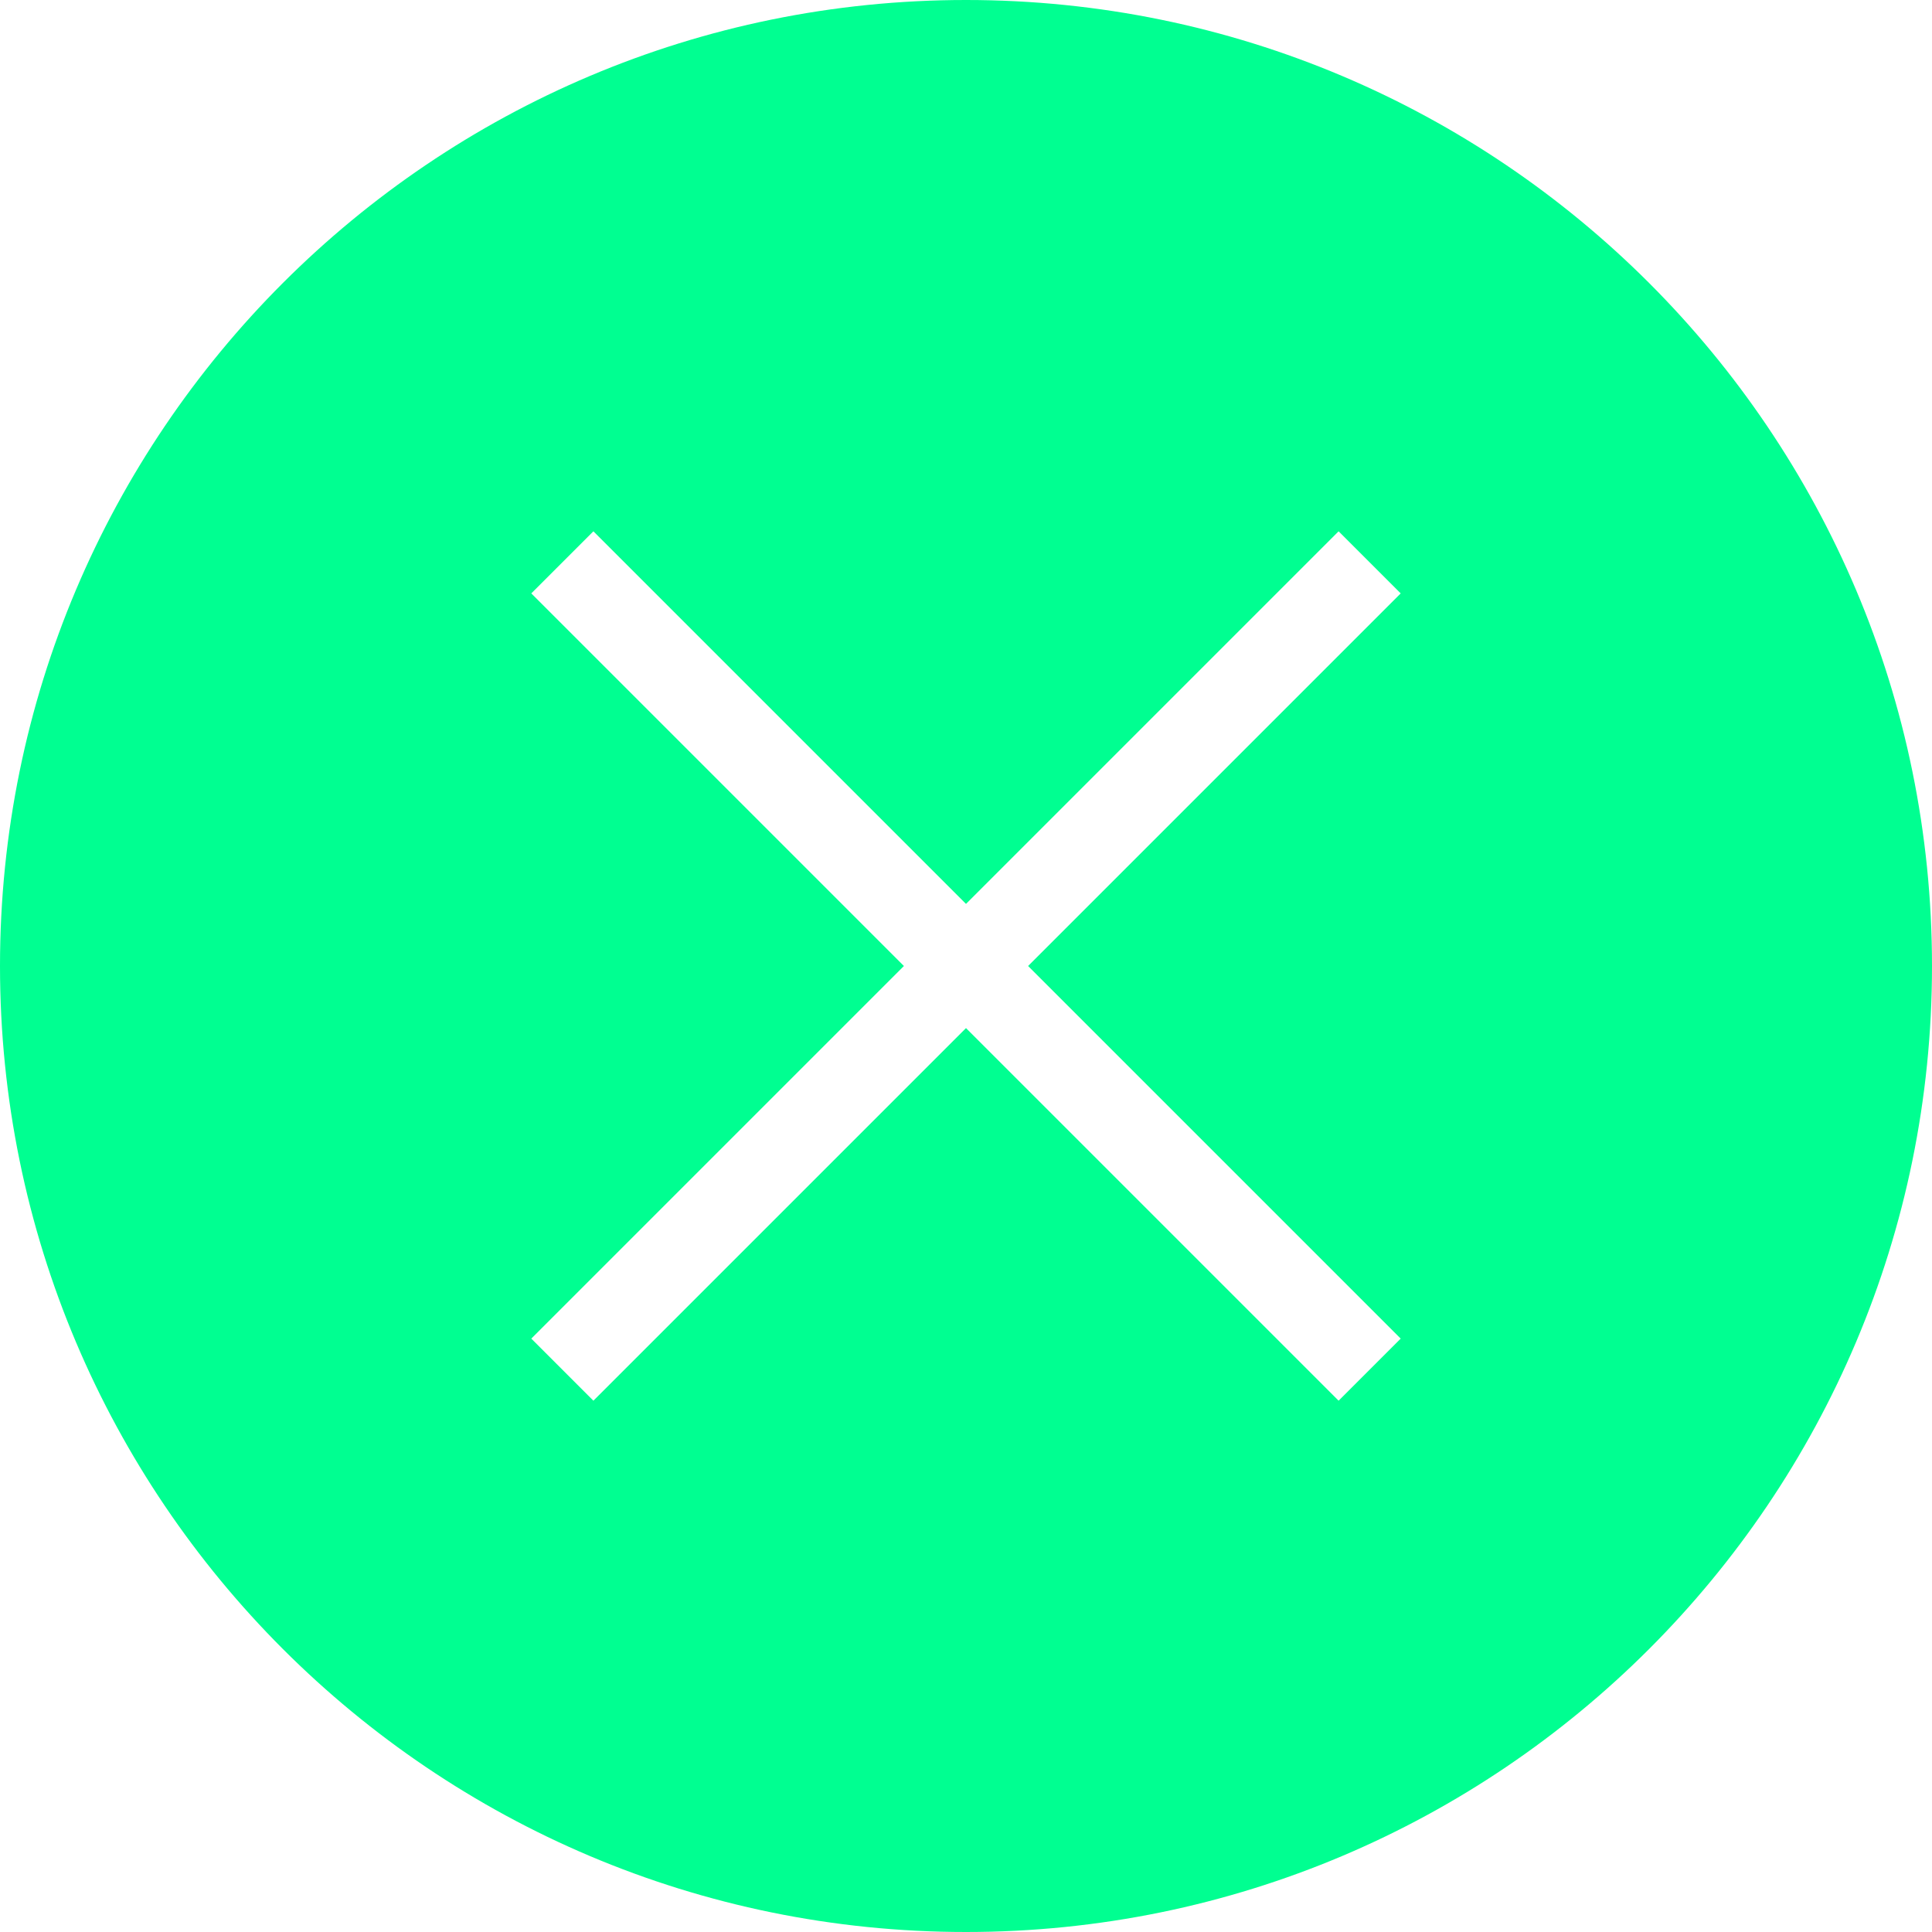
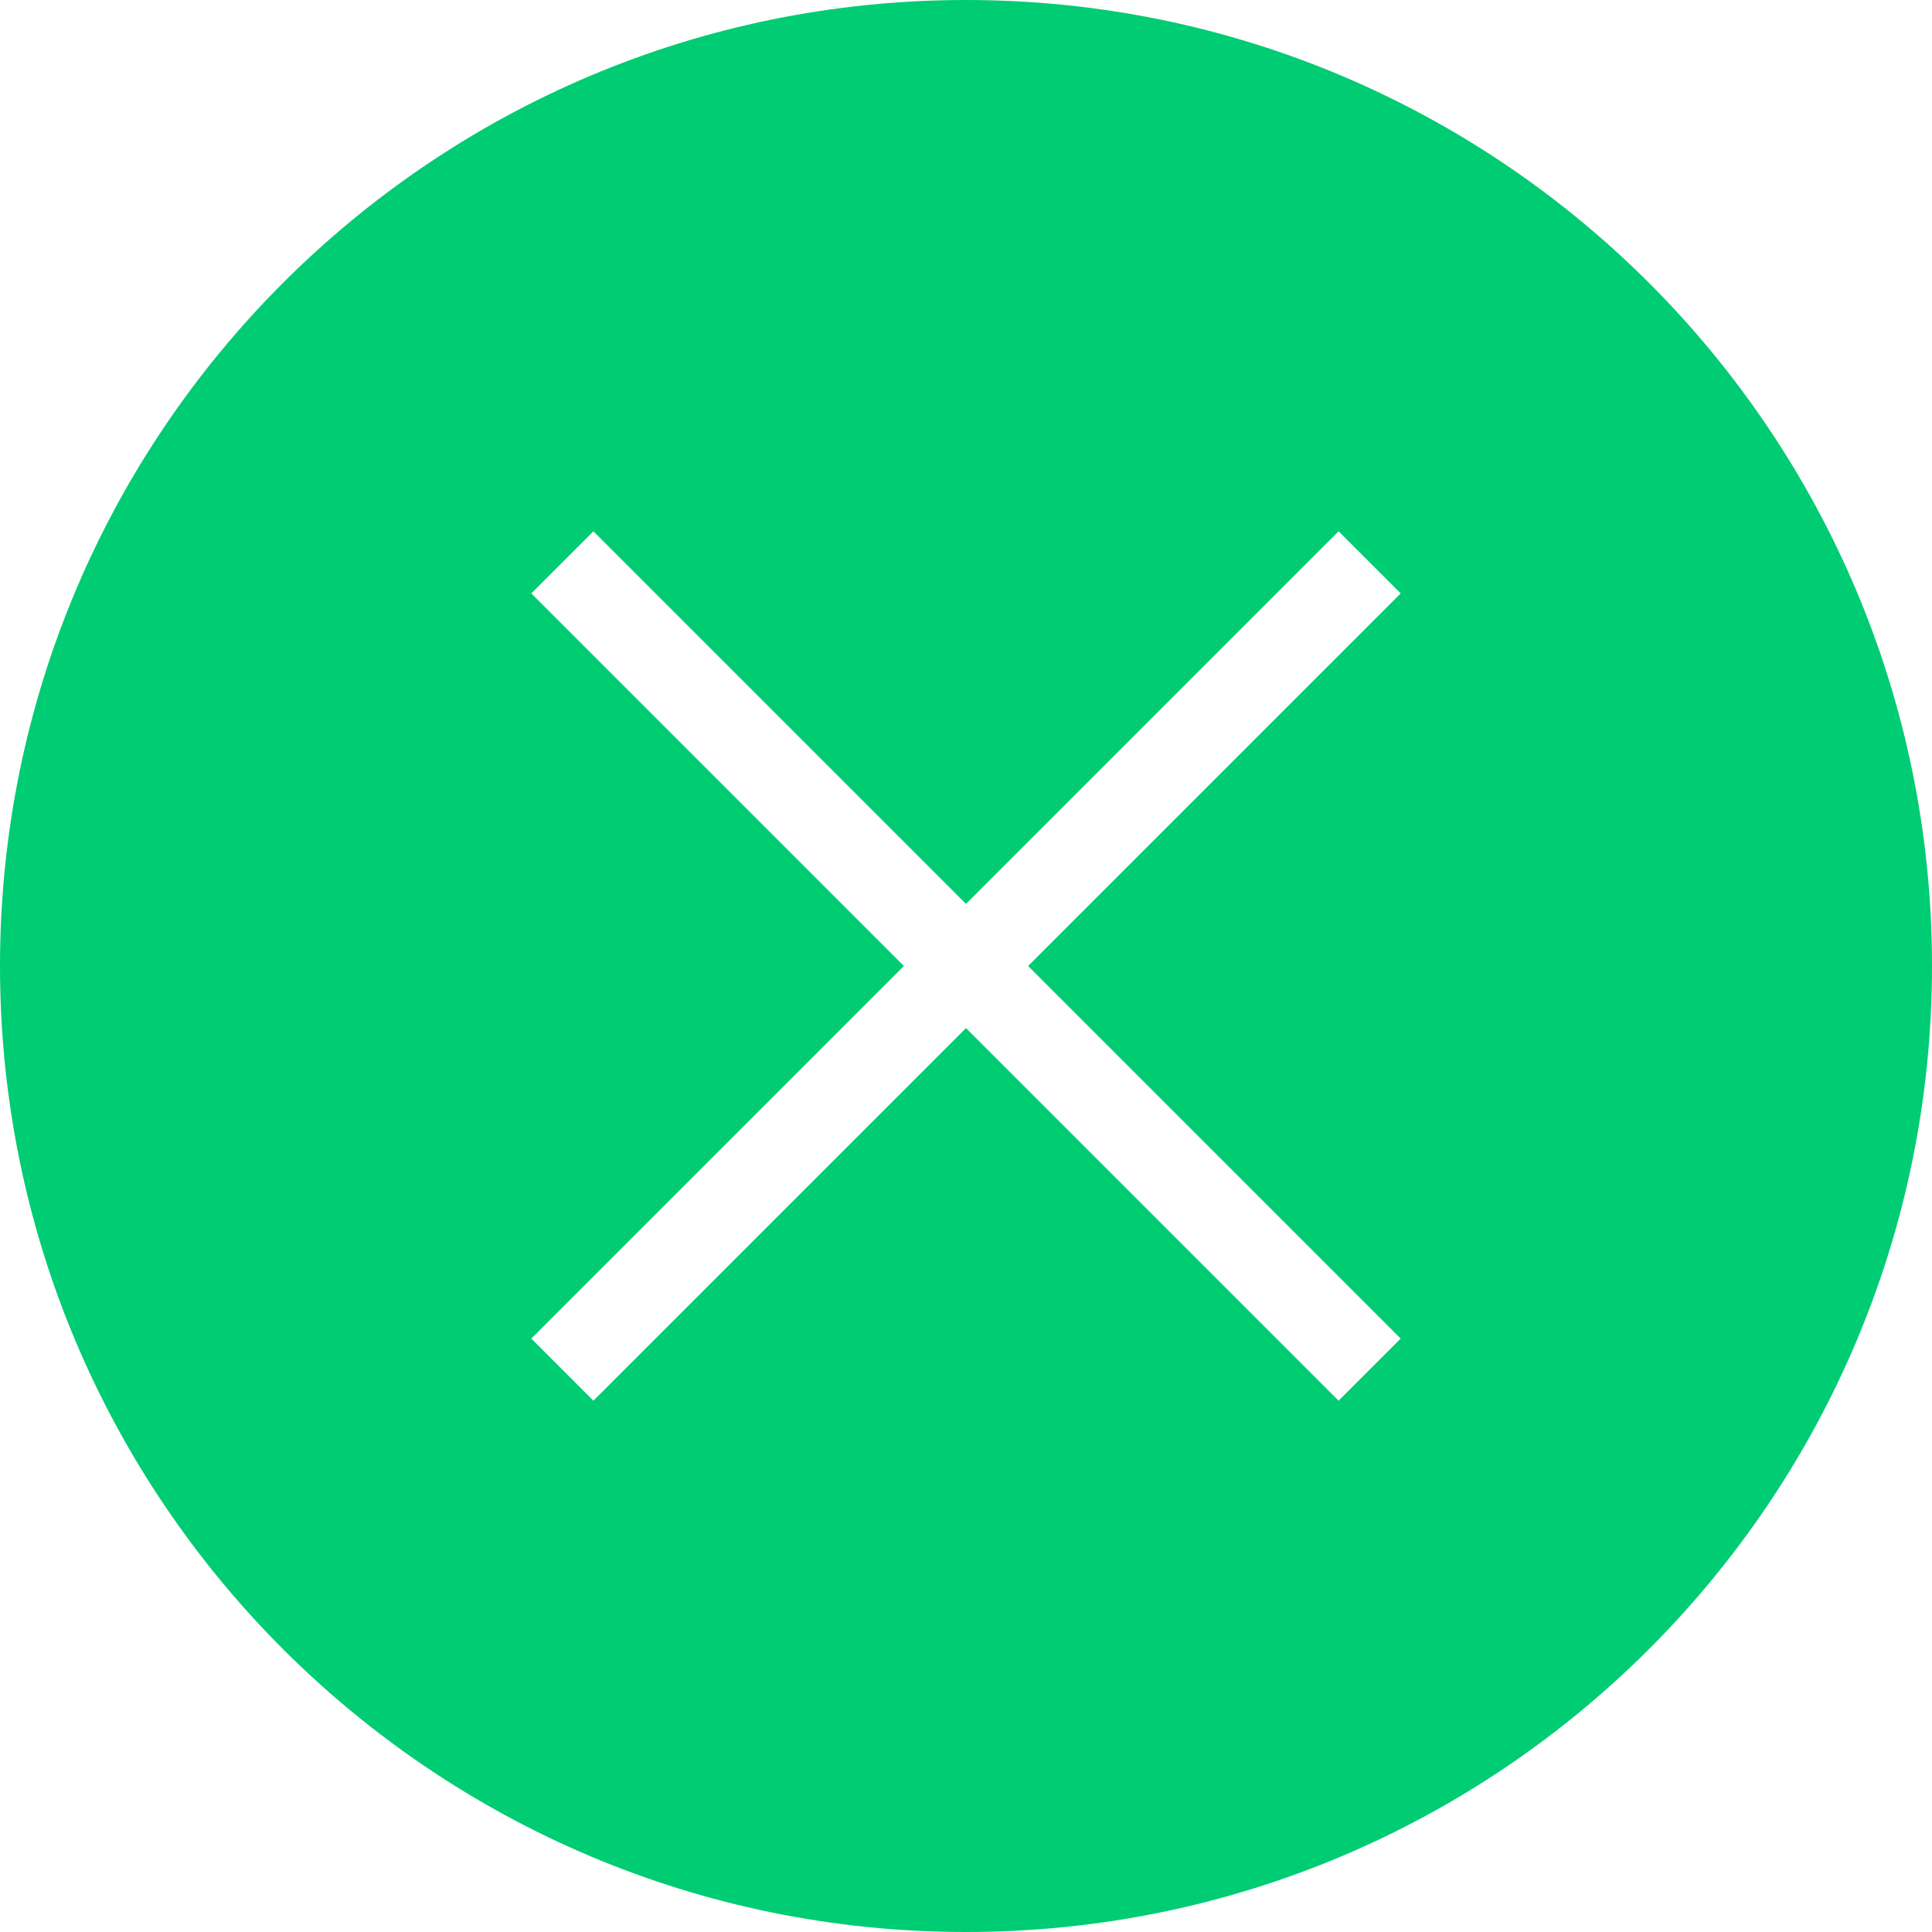
<svg xmlns="http://www.w3.org/2000/svg" version="1.1" id="Capa_1" x="0px" y="0px" width="512px" height="512px" viewBox="0 0 612 612" style="enable-background:new 0 0 612 612;" xml:space="preserve" class="">
  <g>
    <g>
-       <path d="M612,306C612,137.004,474.995,0,306,0C137.004,0,0,137.004,0,306c0,168.995,137.004,306,306,306   C474.995,612,612,474.995,612,306z M168.3,424.032L286.333,306L168.3,187.967l19.667-19.667L306,286.333L424.032,168.3   l19.668,19.667L325.667,306L443.7,424.032L424.032,443.7L306,325.667L187.967,443.7L168.3,424.032z" data-original="#000000" class="active-path" data-old_color="#F0B67F" fill="#00FF91" />
+       <path d="M612,306C612,137.004,474.995,0,306,0C137.004,0,0,137.004,0,306c0,168.995,137.004,306,306,306   C474.995,612,612,474.995,612,306z M168.3,424.032L286.333,306L168.3,187.967l19.667-19.667L306,286.333L424.032,168.3   l19.668,19.667L325.667,306L443.7,424.032L424.032,443.7L306,325.667L187.967,443.7L168.3,424.032z" data-original="#000000" class="active-path" data-old_color="#00CC74" fill="#00CC74" />
    </g>
  </g>
</svg>
